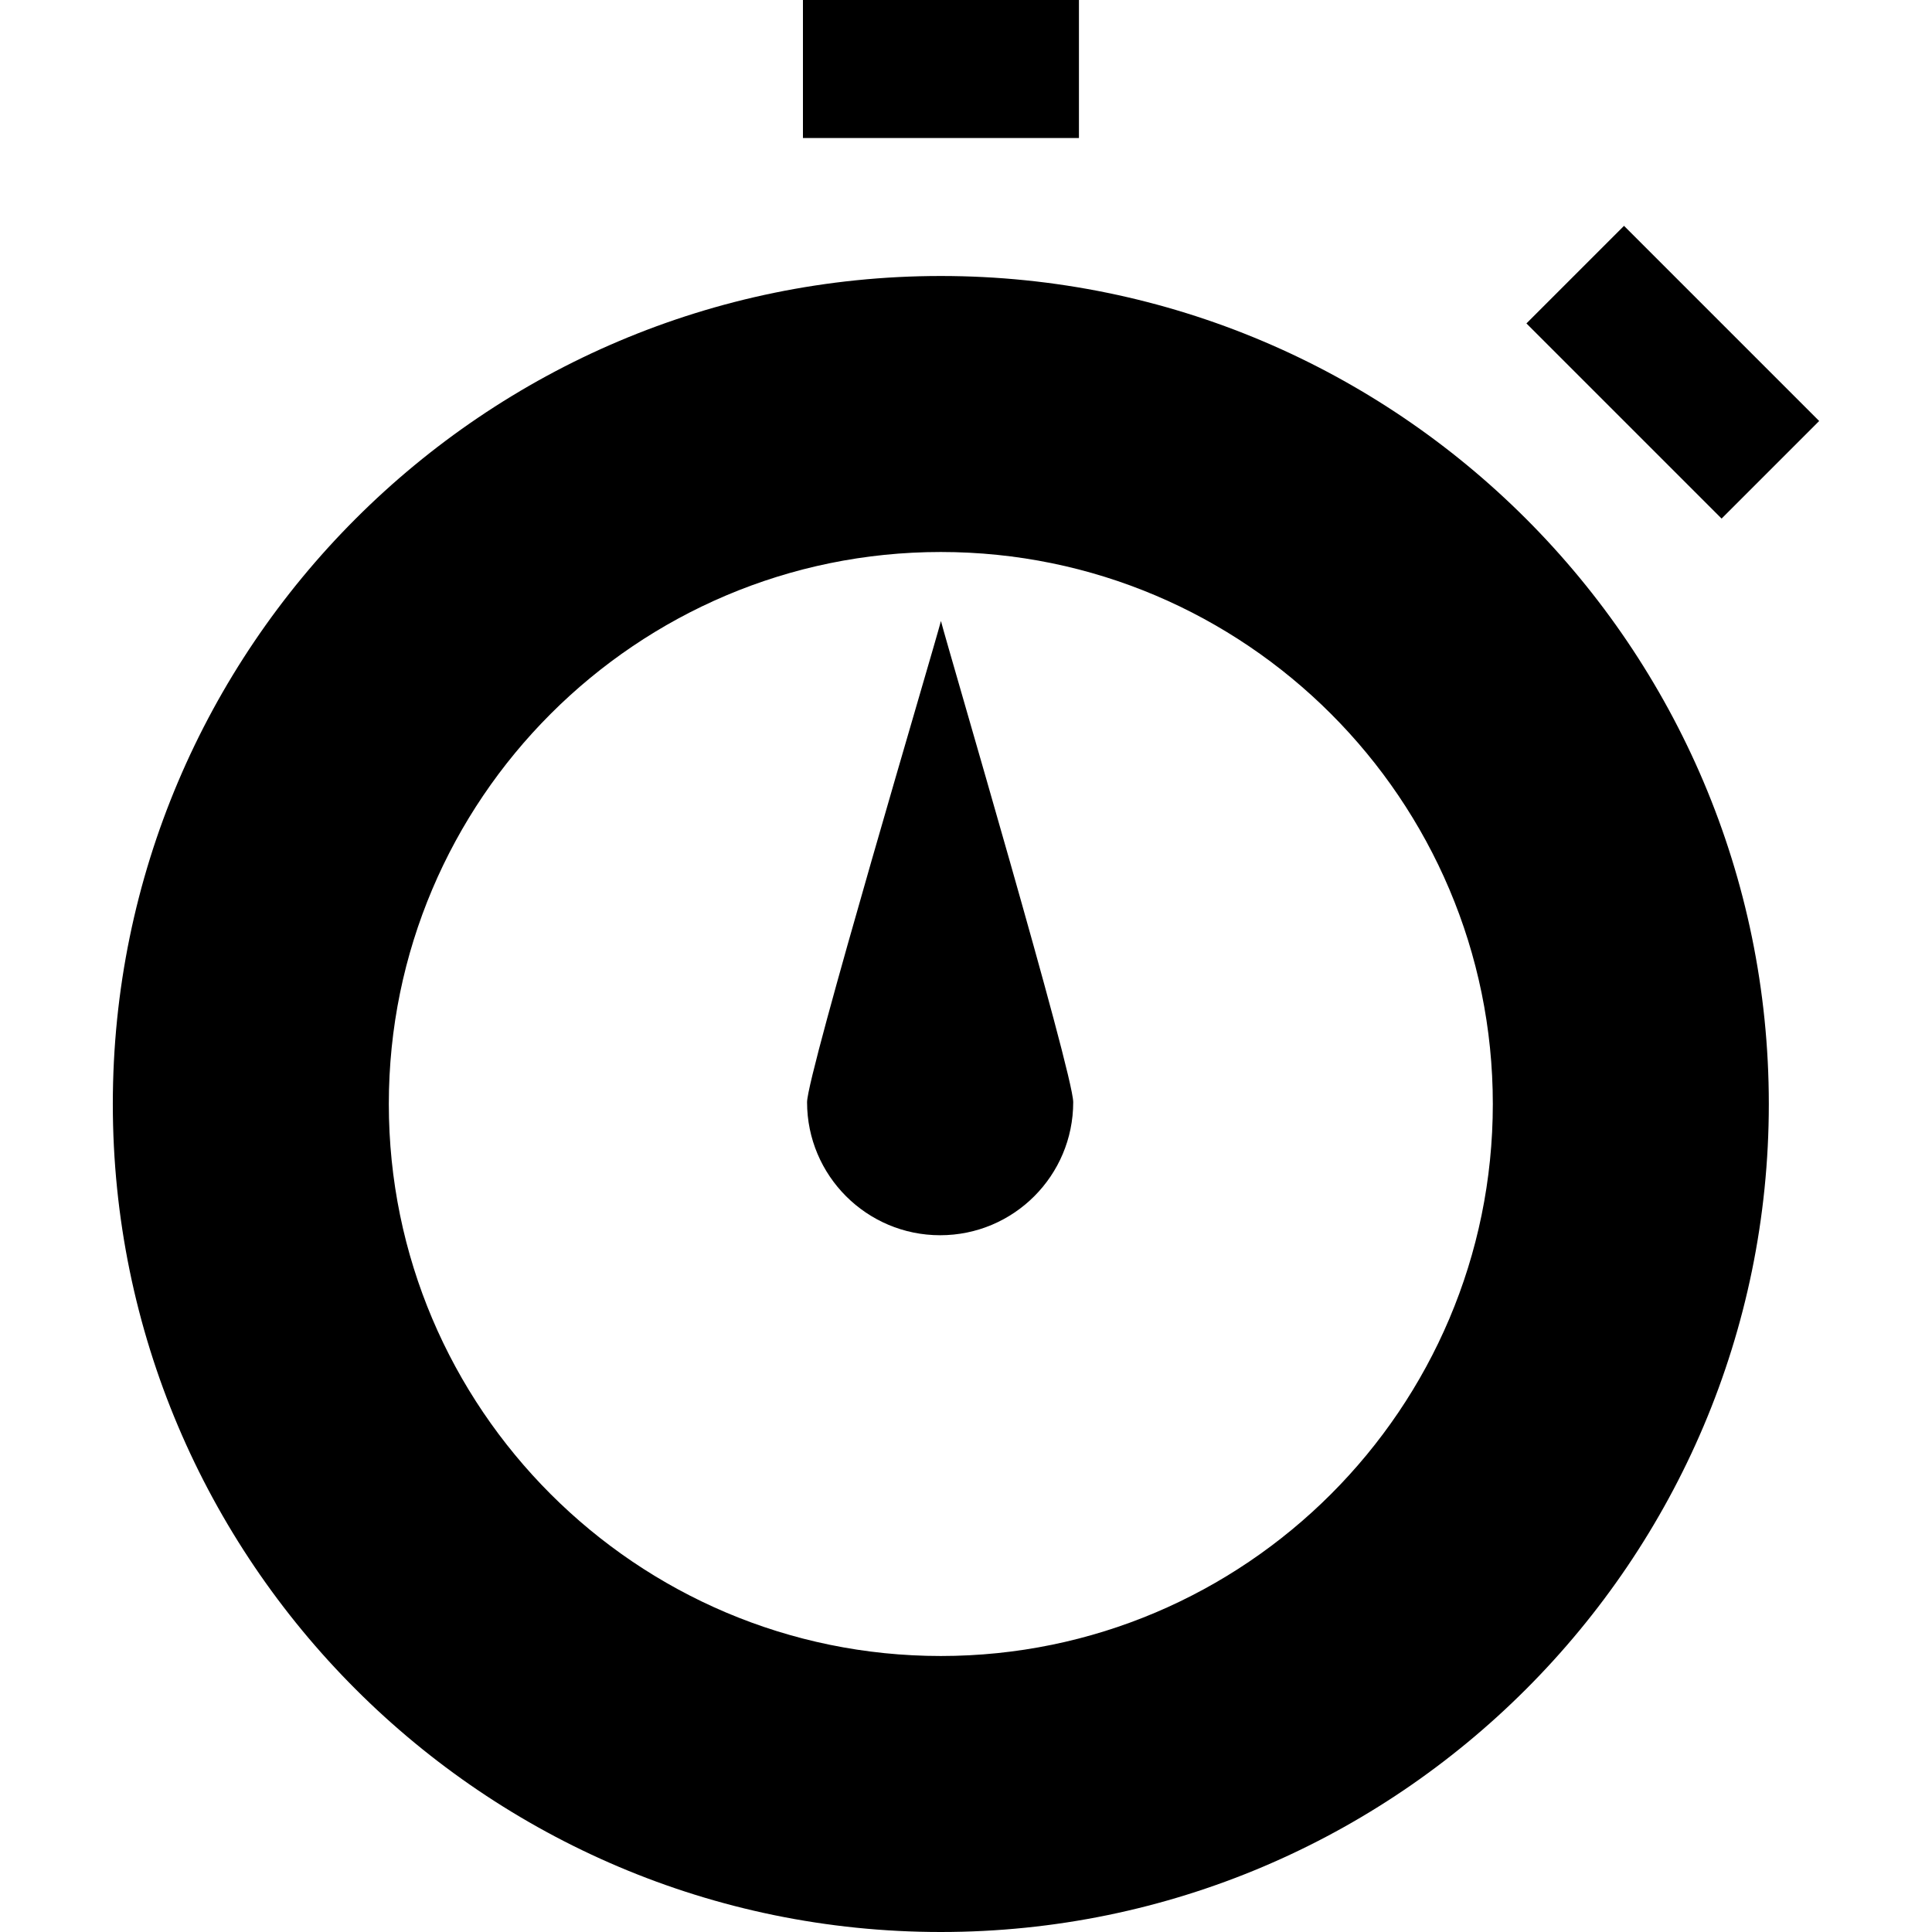
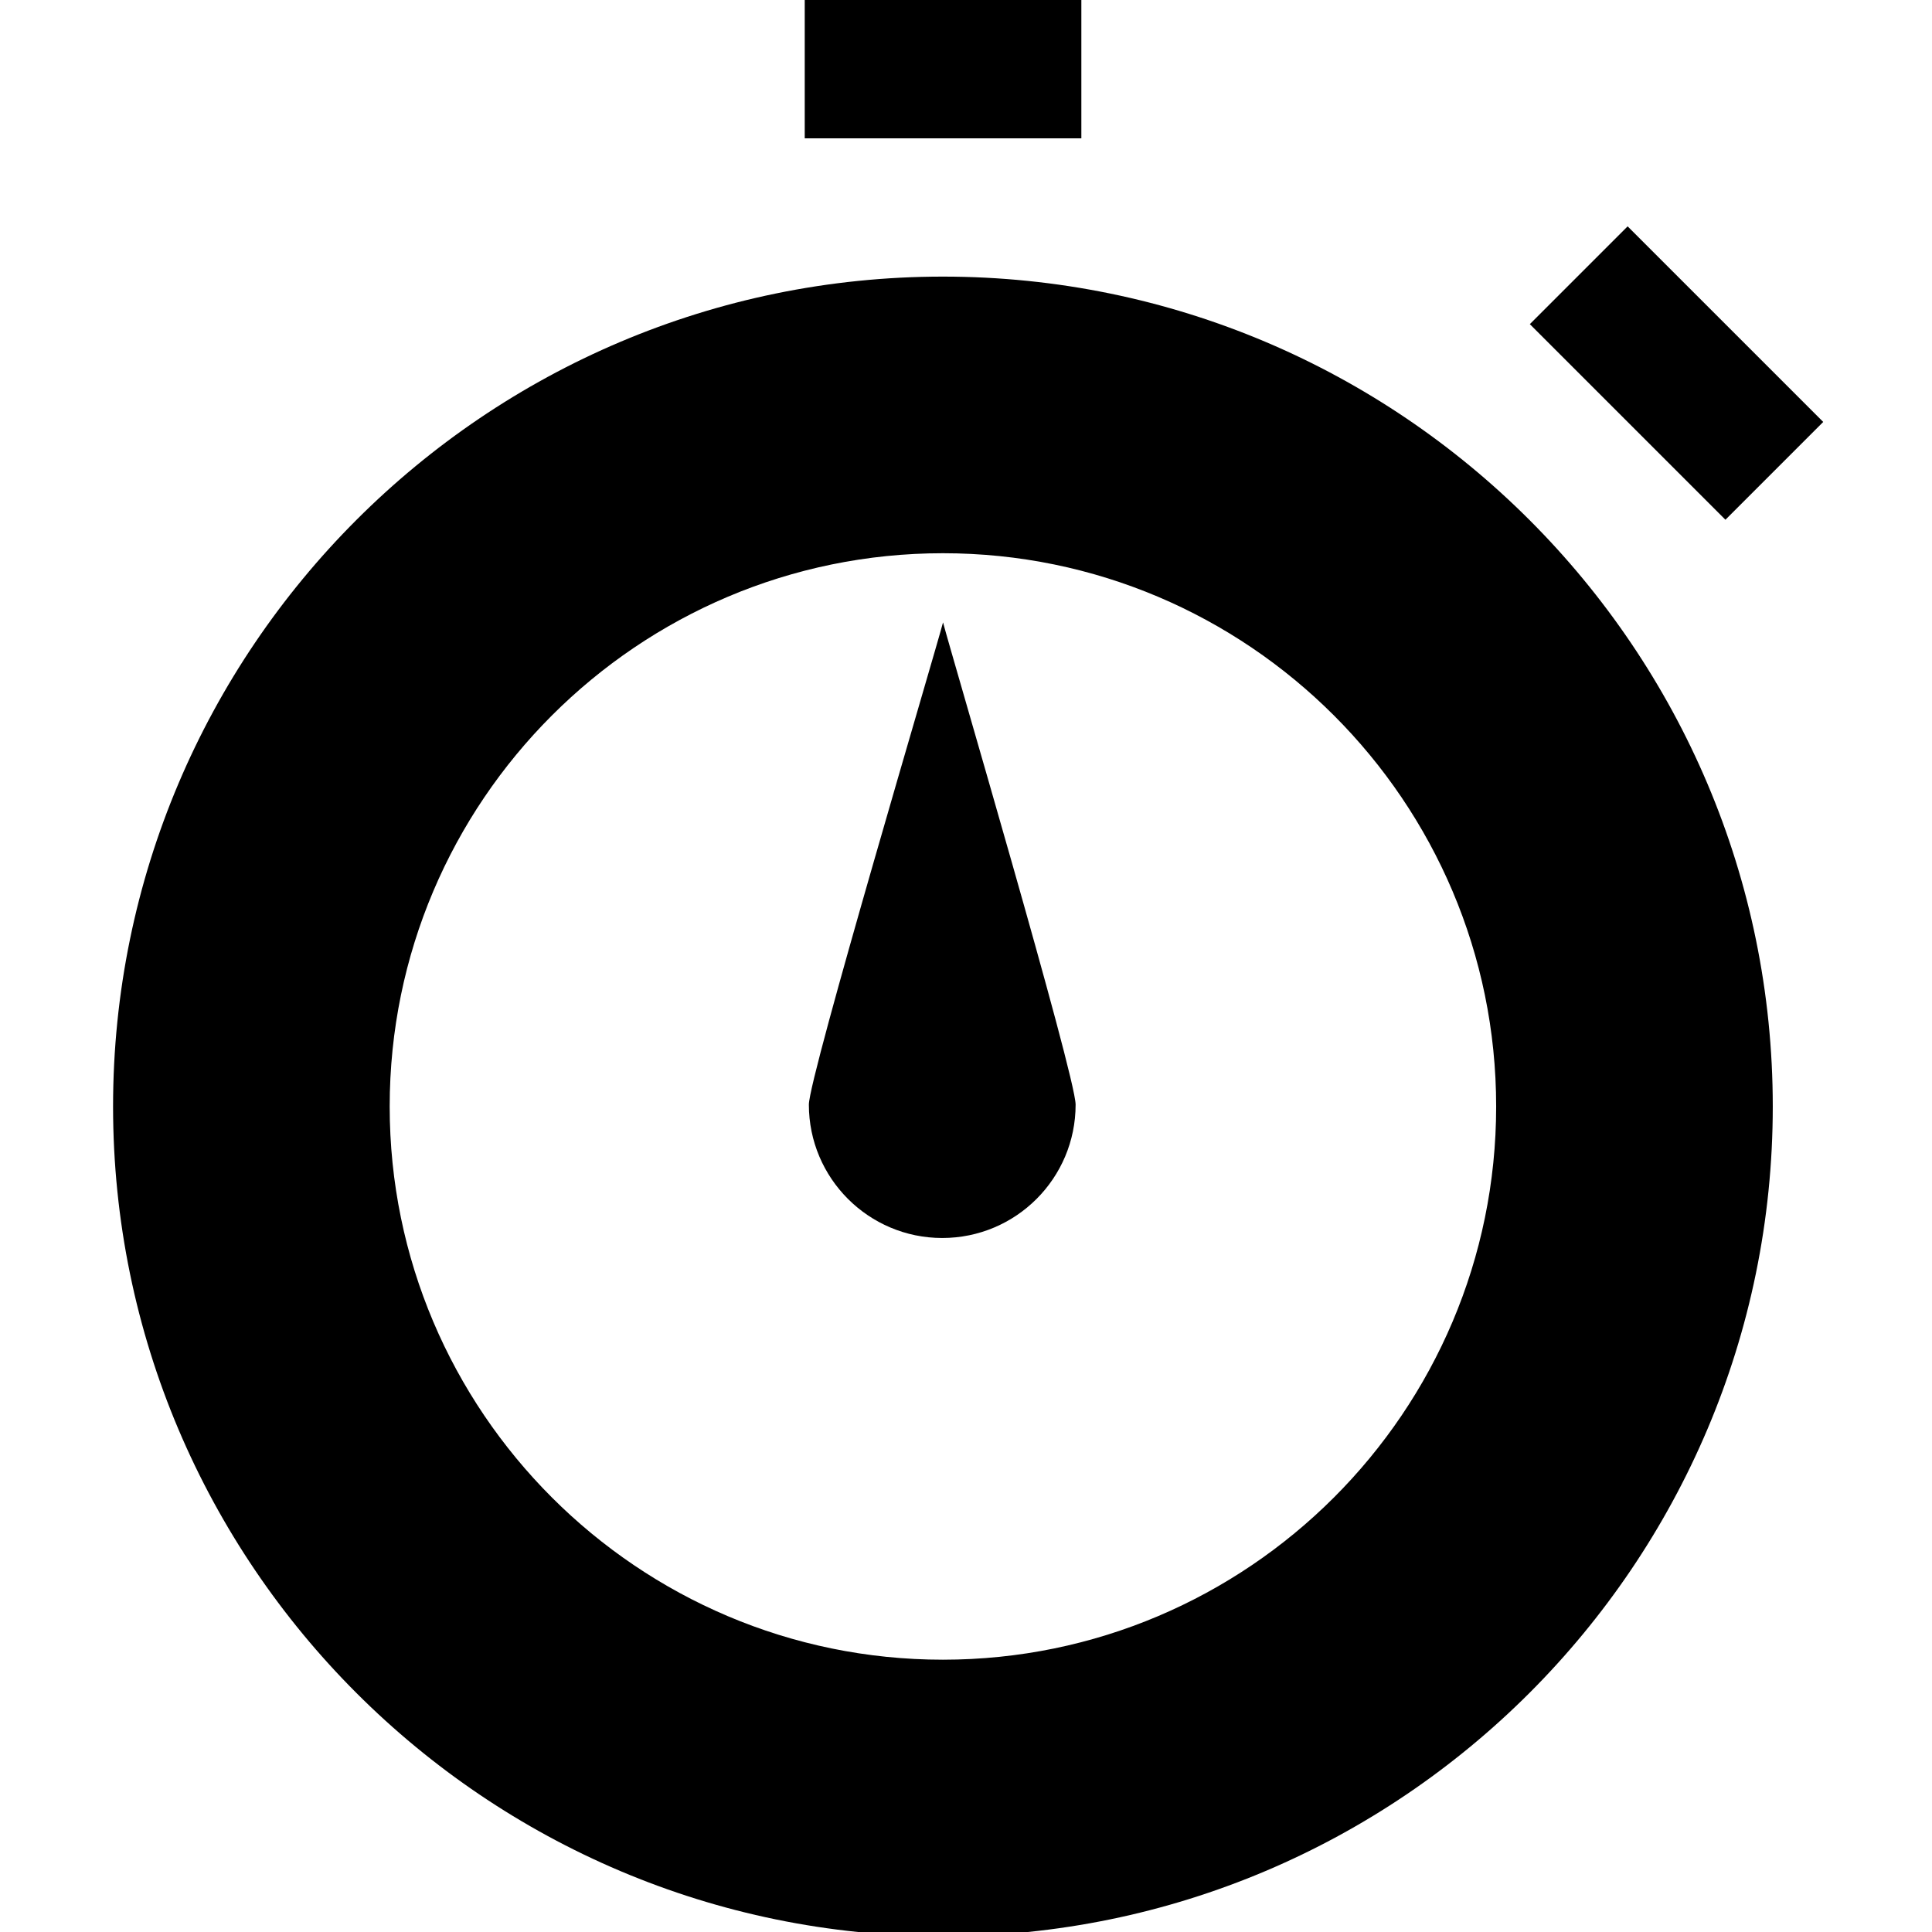
- <svg xmlns="http://www.w3.org/2000/svg" viewBox="0 0 447.998 447.998" style="enable-background:new 0 0 447.998 447.998" xml:space="preserve">
+ <svg xmlns="http://www.w3.org/2000/svg" height="447" width="447">
  <path d="M218.188 143.998c-1.612 6.249-31.043 105.119-31.043 111.574 0 17.028 13.828 30.858 30.857 30.858 17.068 0 30.858-13.829 30.858-30.858-.001-6.725-28.991-105.066-30.672-111.574z" />
  <path d="M218.16 63.998c-105.868 0-192 86.131-192 192 0 105.868 86.132 192 192 192 105.869 0 192-86.132 192-192 0-105.869-86.131-192-192-192zm0 320c-70.579 0-128-57.421-128-128s57.421-128 128-128 128 57.421 128 128-57.42 128-128 128zM186.188 0h64v32h-64zM353.953 74.998 376.58 52.37l45.254 45.253-22.627 22.628z" />
</svg>
